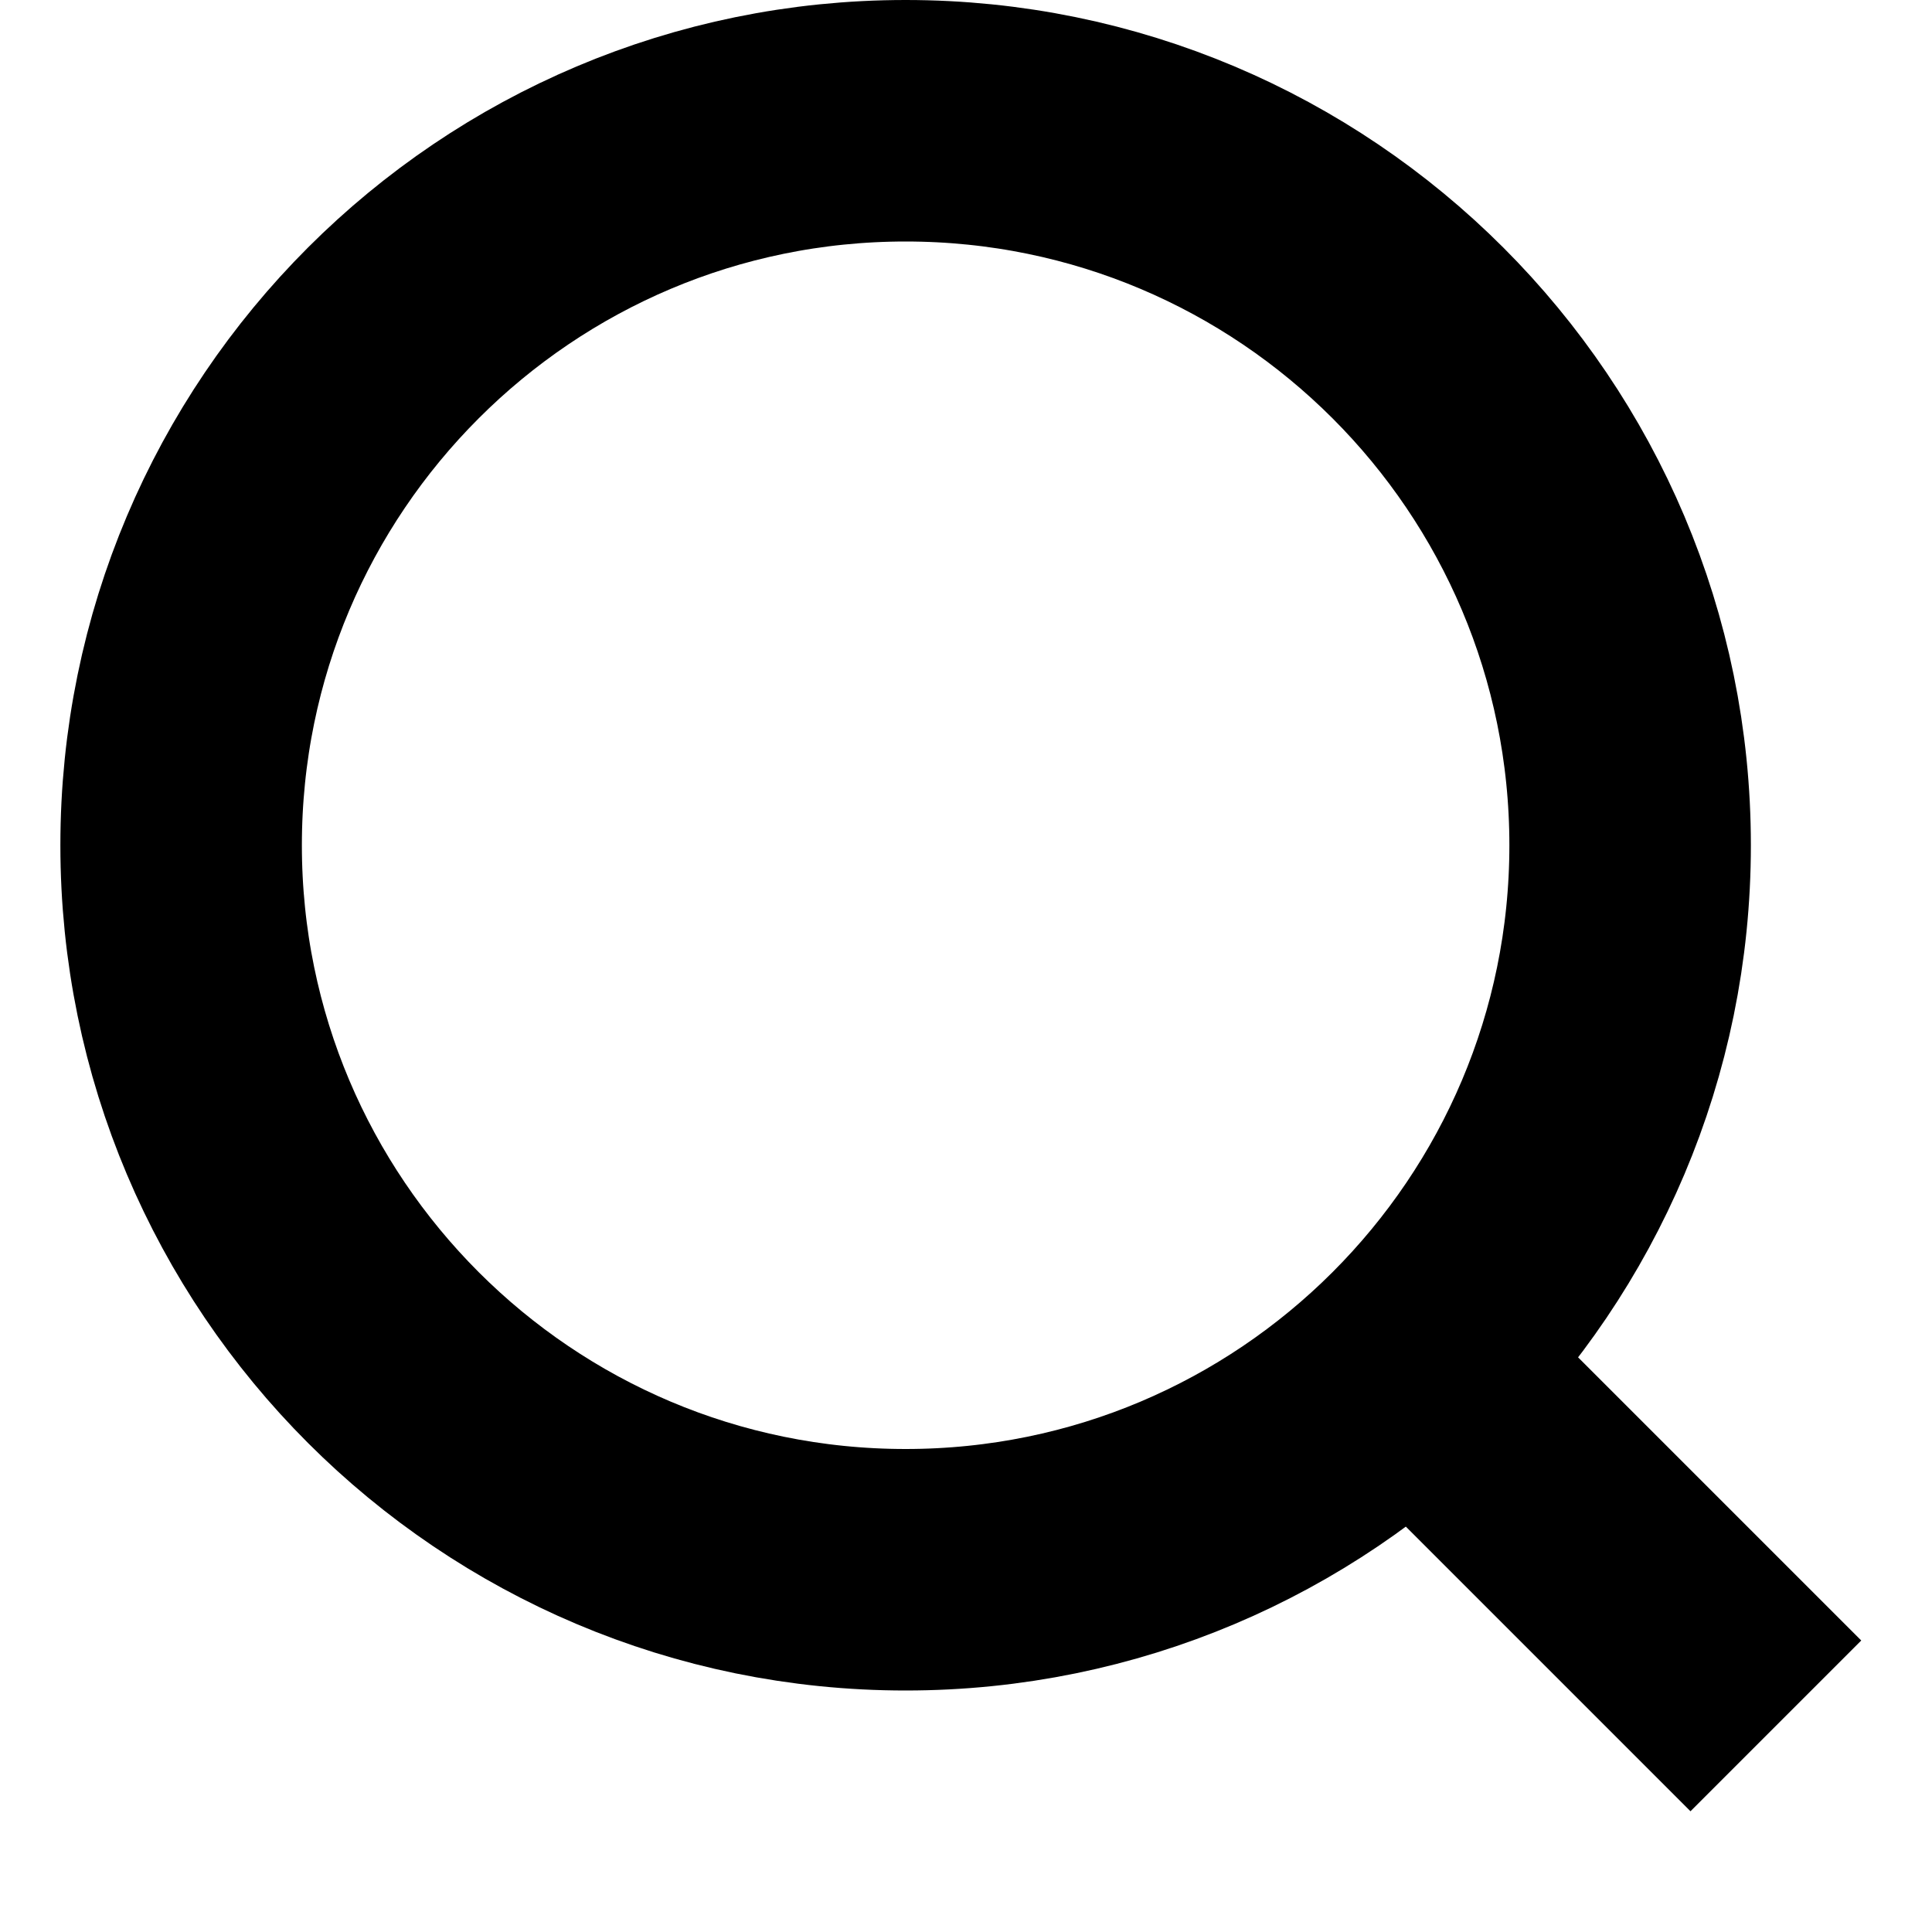
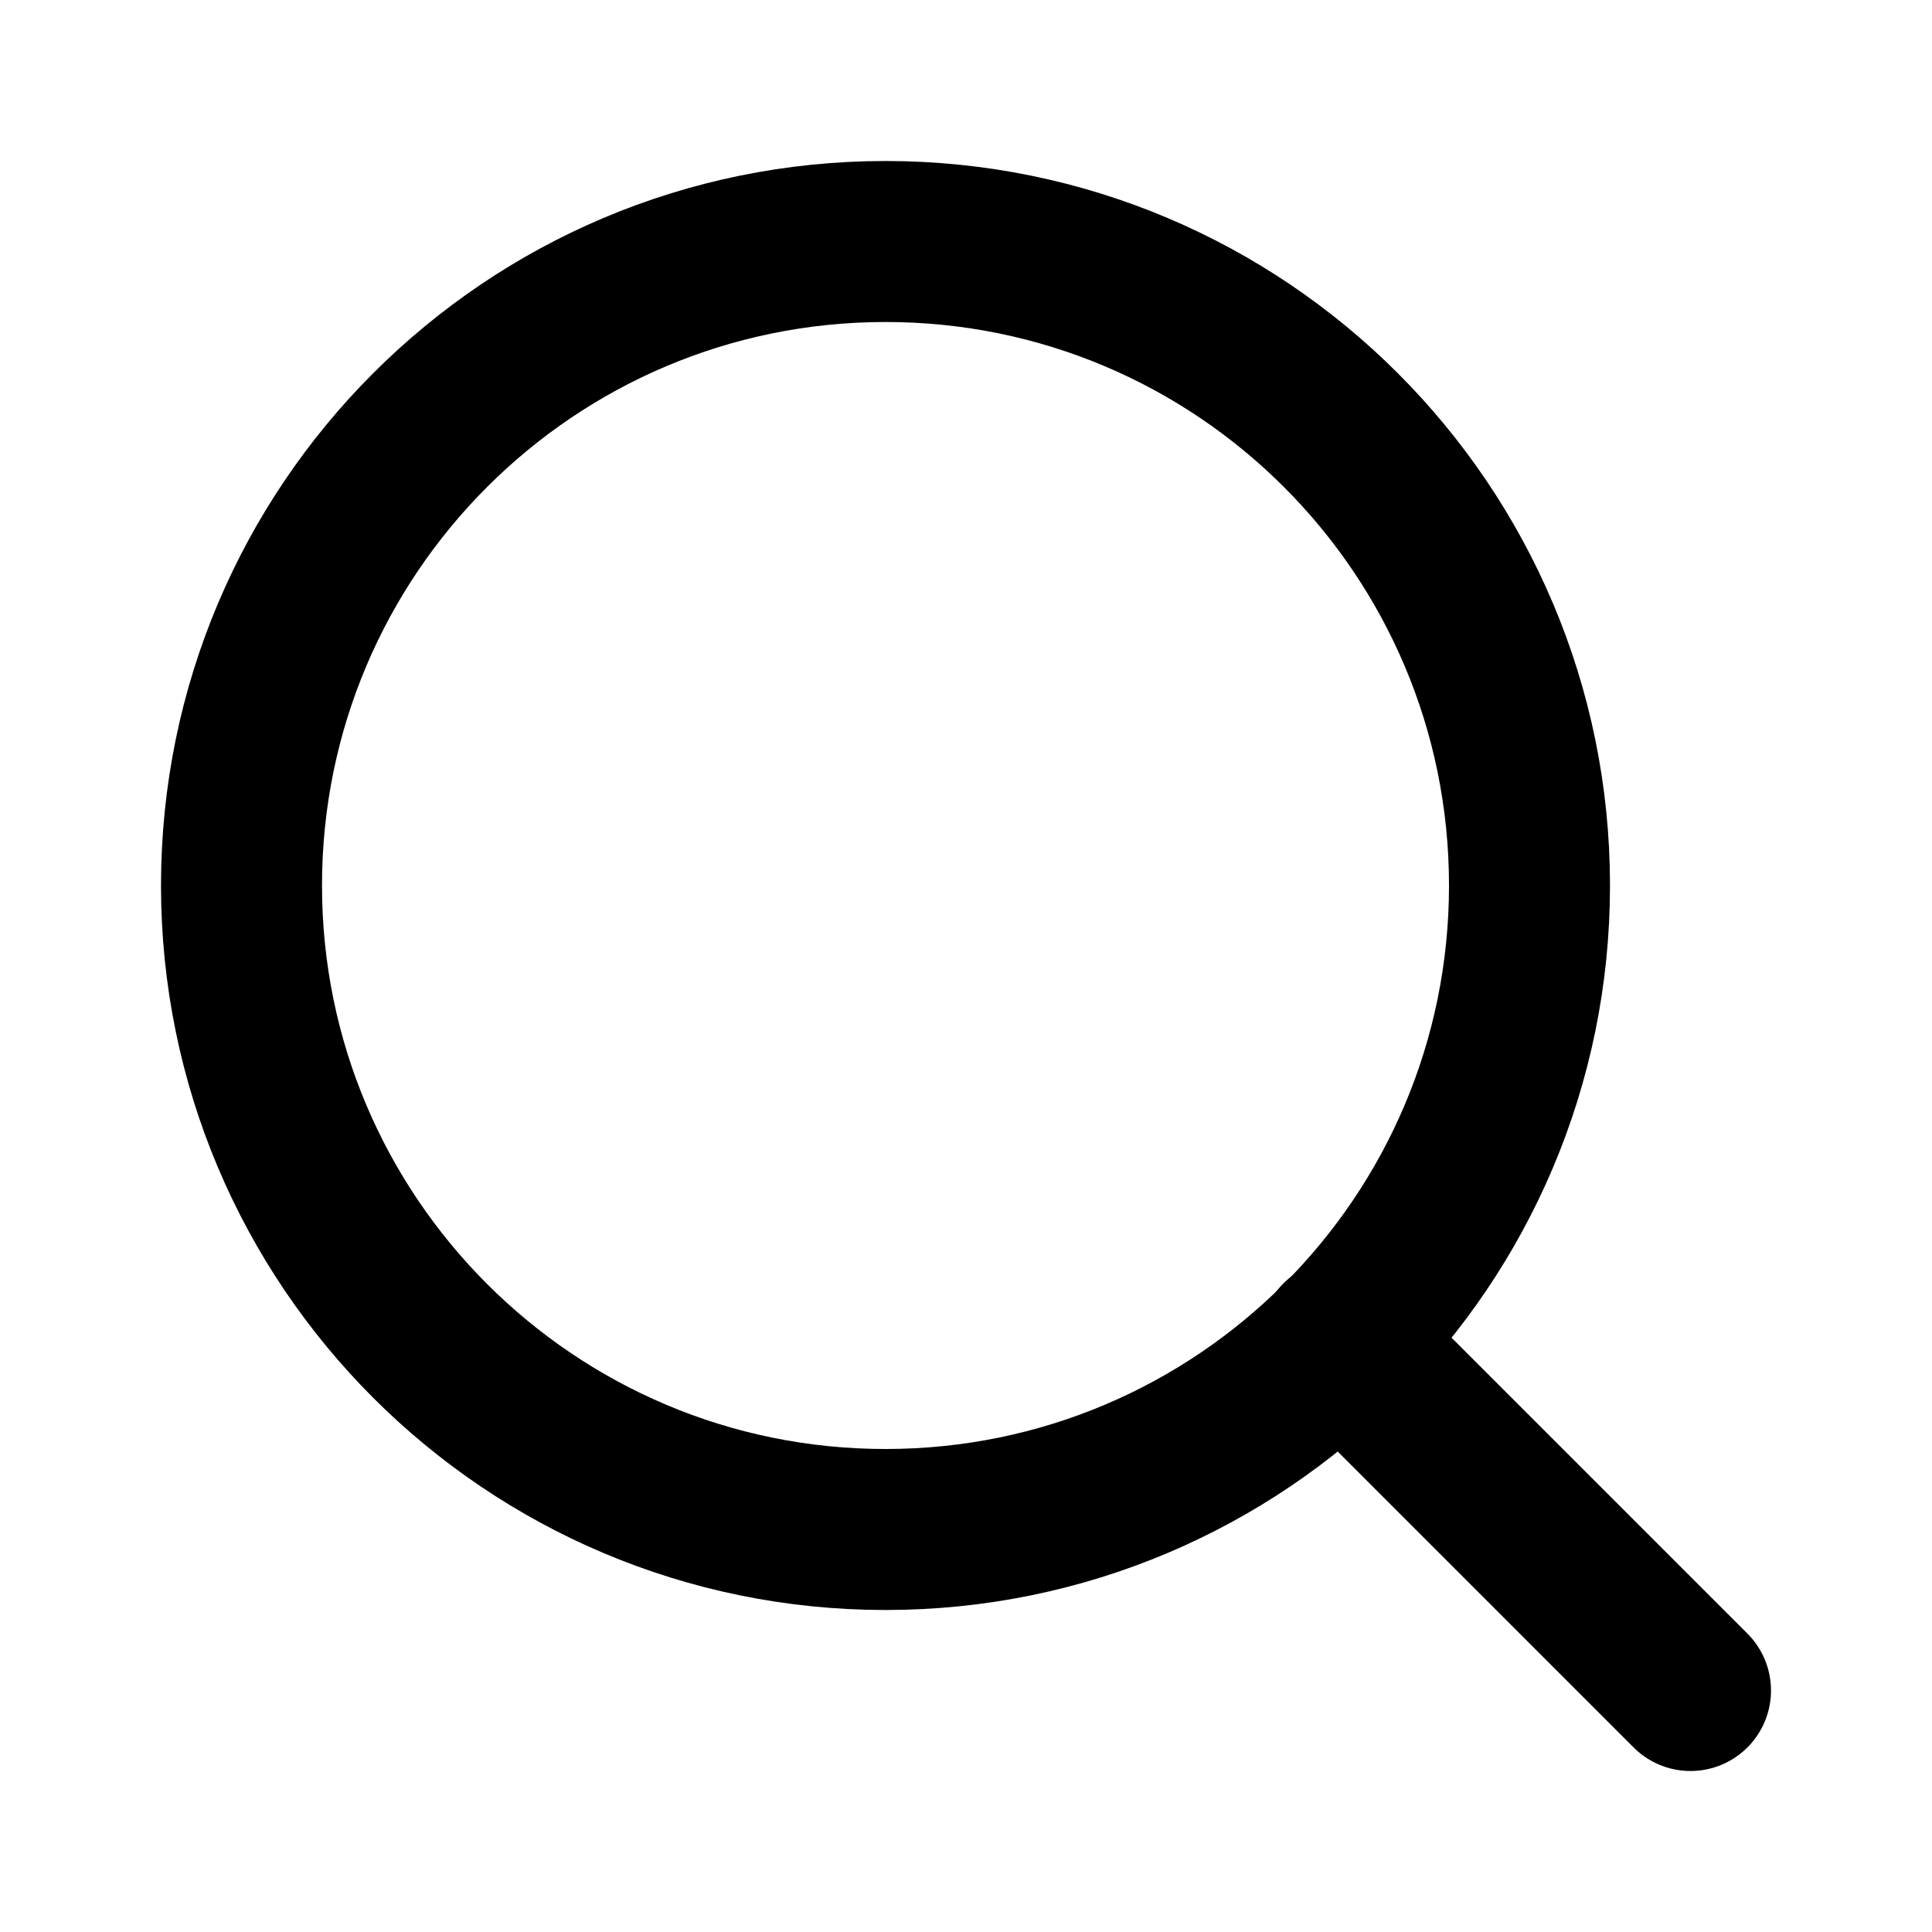
- <svg xmlns="http://www.w3.org/2000/svg" width="16" height="16" aria-hidden="true" fill="none">
-   <path stroke="#000" stroke-width="2" d="m11.707 11.293 3 3" />
-   <circle cx="7.5" cy="7" r="6" stroke="#000" stroke-width="2" />
+ <svg xmlns="http://www.w3.org/2000/svg" viewBox="0 0 24 24" width="24" height="24" fill="none" stroke="currentColor" stroke-linecap="round" stroke-linejoin="round" stroke-width="2">
+   <circle cx="11" cy="11" r="8" />
+   <line x1="21" x2="16.65" y1="21" y2="16.65" />
</svg>
